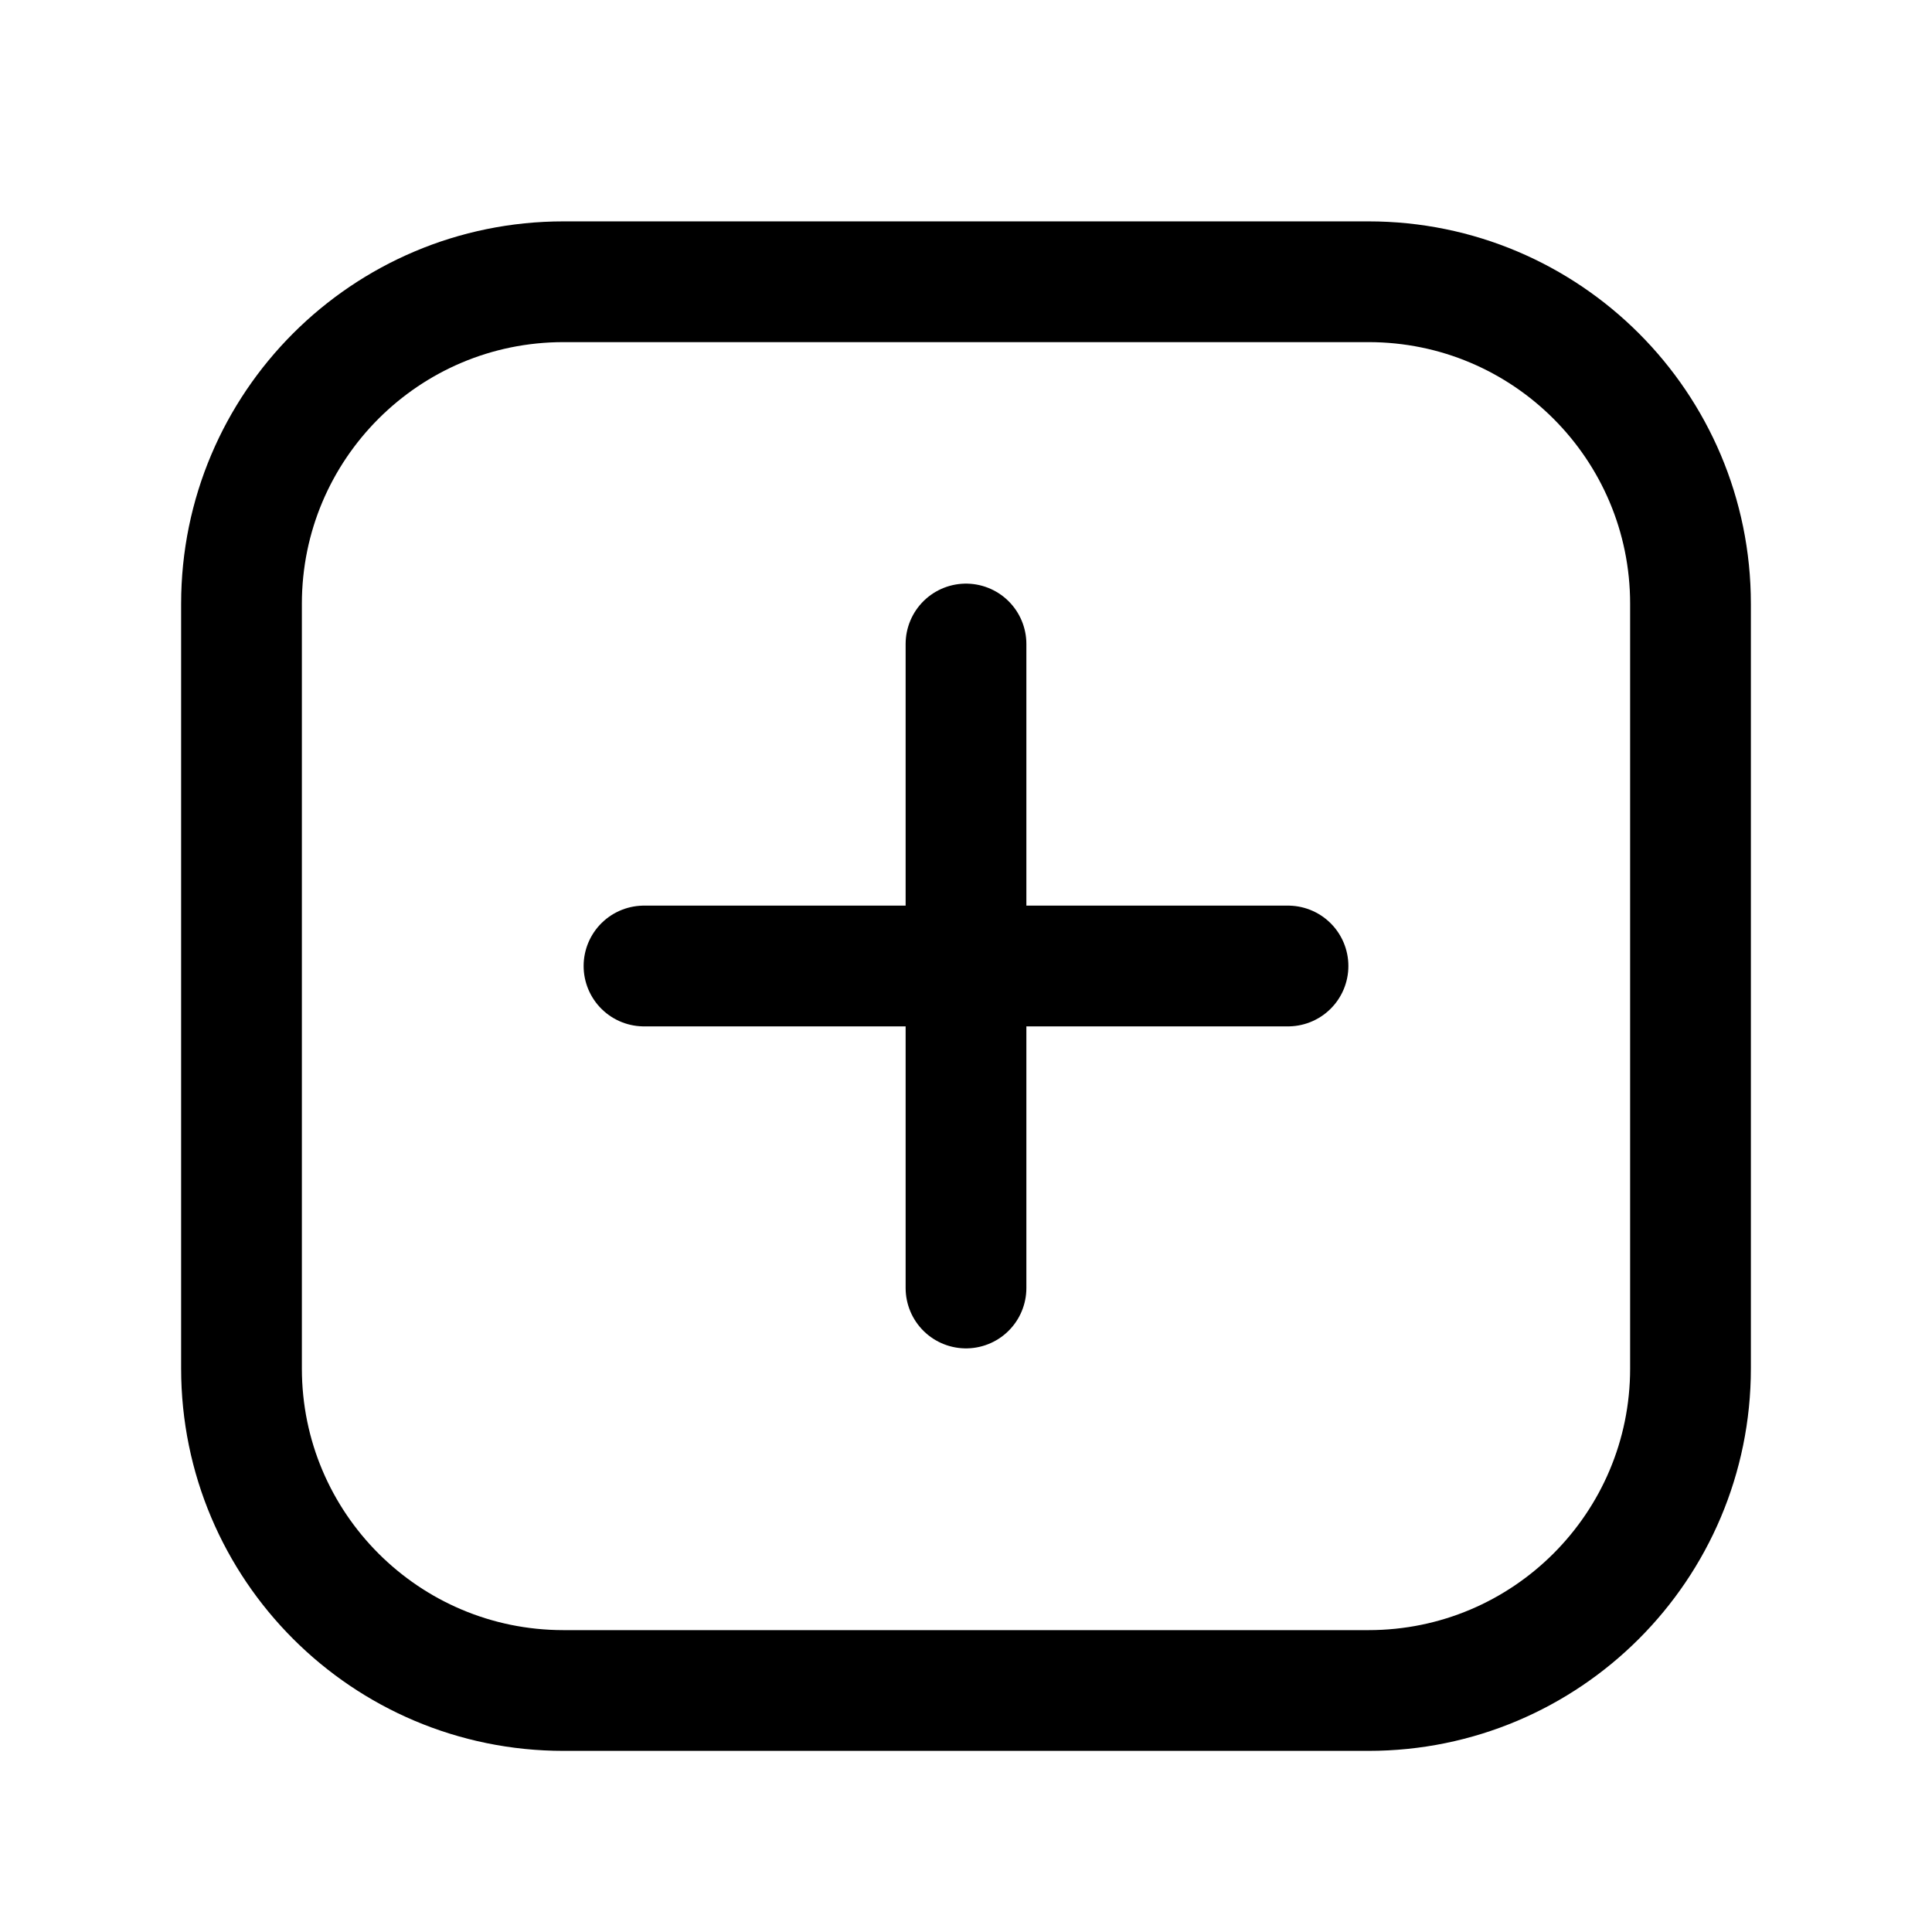
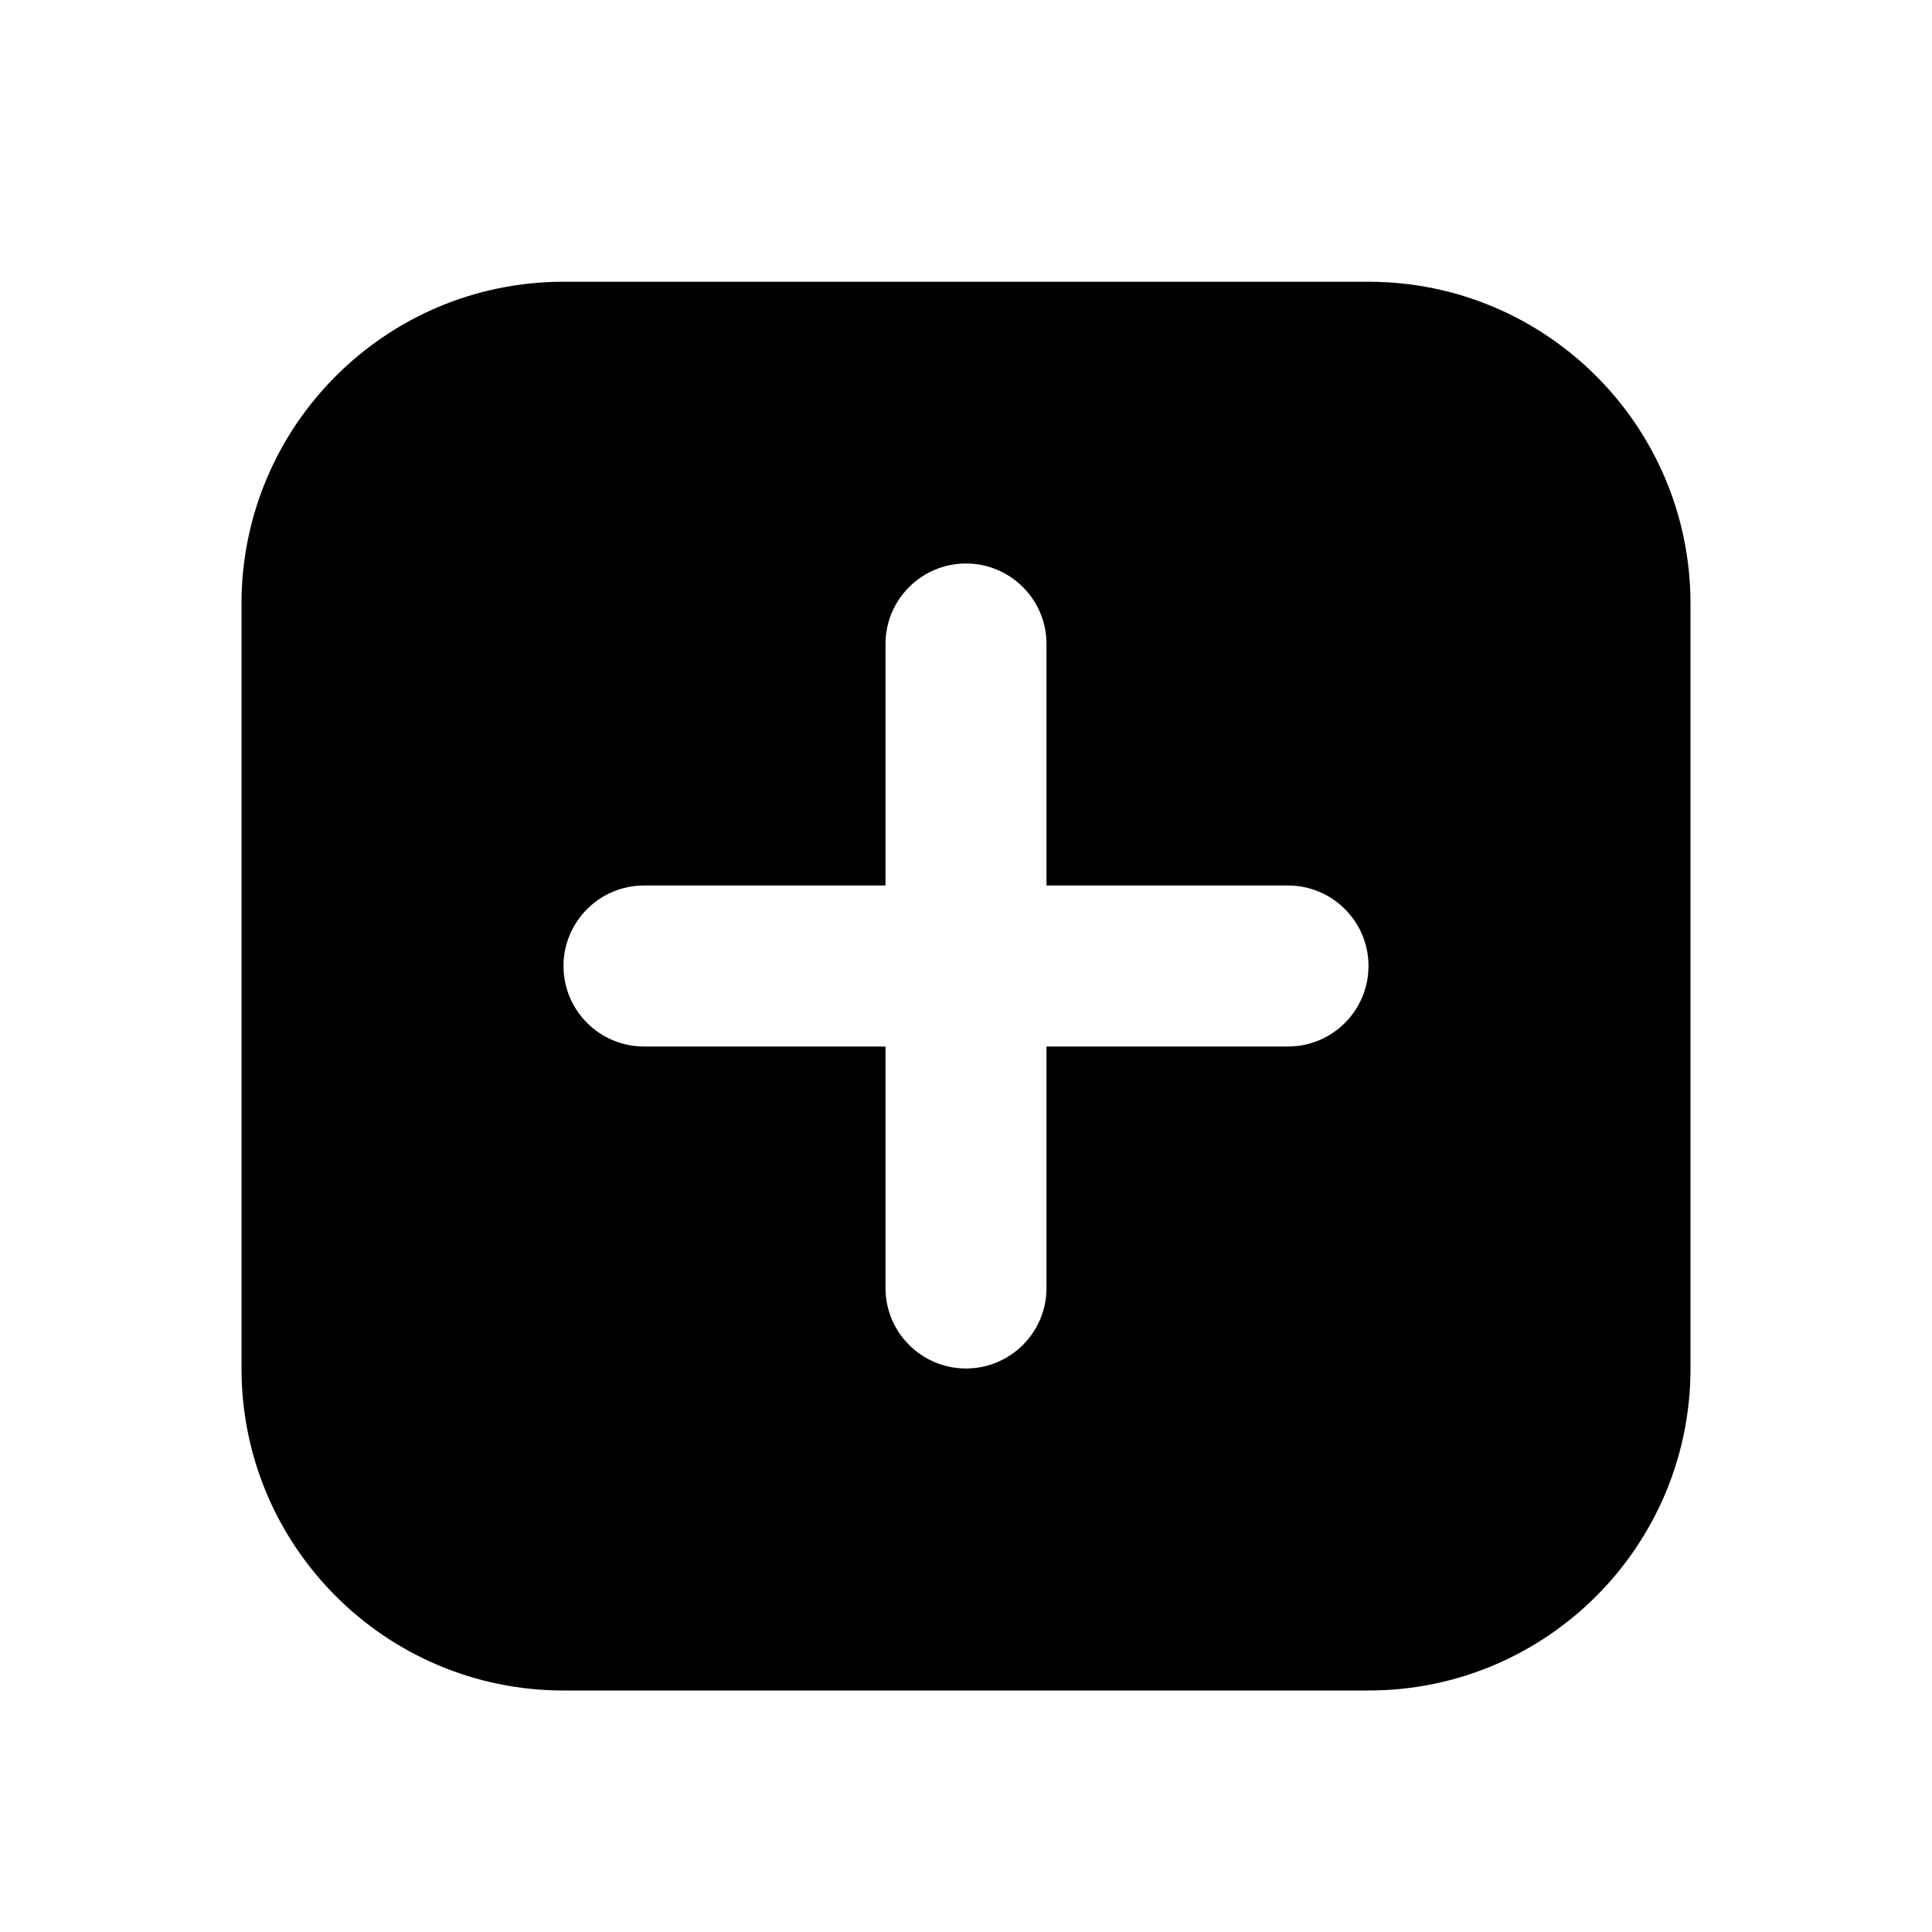
<svg xmlns="http://www.w3.org/2000/svg" width="24" height="24" viewBox="0 0 24 24" fill="none">
-   <path d="M12 8V16" stroke="black" stroke-width="1.5" stroke-linecap="round" stroke-linejoin="round" />
-   <path d="M8 12H16" stroke="black" stroke-width="1.5" stroke-linecap="round" stroke-linejoin="round" />
-   <rect x="3" y="3.5" width="18" height="17.5" rx="4" stroke="black" stroke-width="1.5" stroke-linejoin="round" />
+   <path fill-rule="evenodd" clip-rule="evenodd" d="M17 3.5C19.209 3.5 21 5.291 21 7.5V17C21 19.209 19.209 21 17 21H7C4.791 21 3 19.209 3 17V7.5C3 5.291 4.791 3.5 7 3.5H17ZM12 7C11.448 7 11 7.448 11 8V11H8C7.448 11 7 11.448 7 12C7 12.552 7.448 13 8 13H11V16C11 16.552 11.448 17 12 17C12.552 17 13 16.552 13 16V13H16C16.552 13 17 12.552 17 12C17 11.448 16.552 11 16 11H13V8C13 7.448 12.552 7 12 7Z" fill="black" />
</svg>
